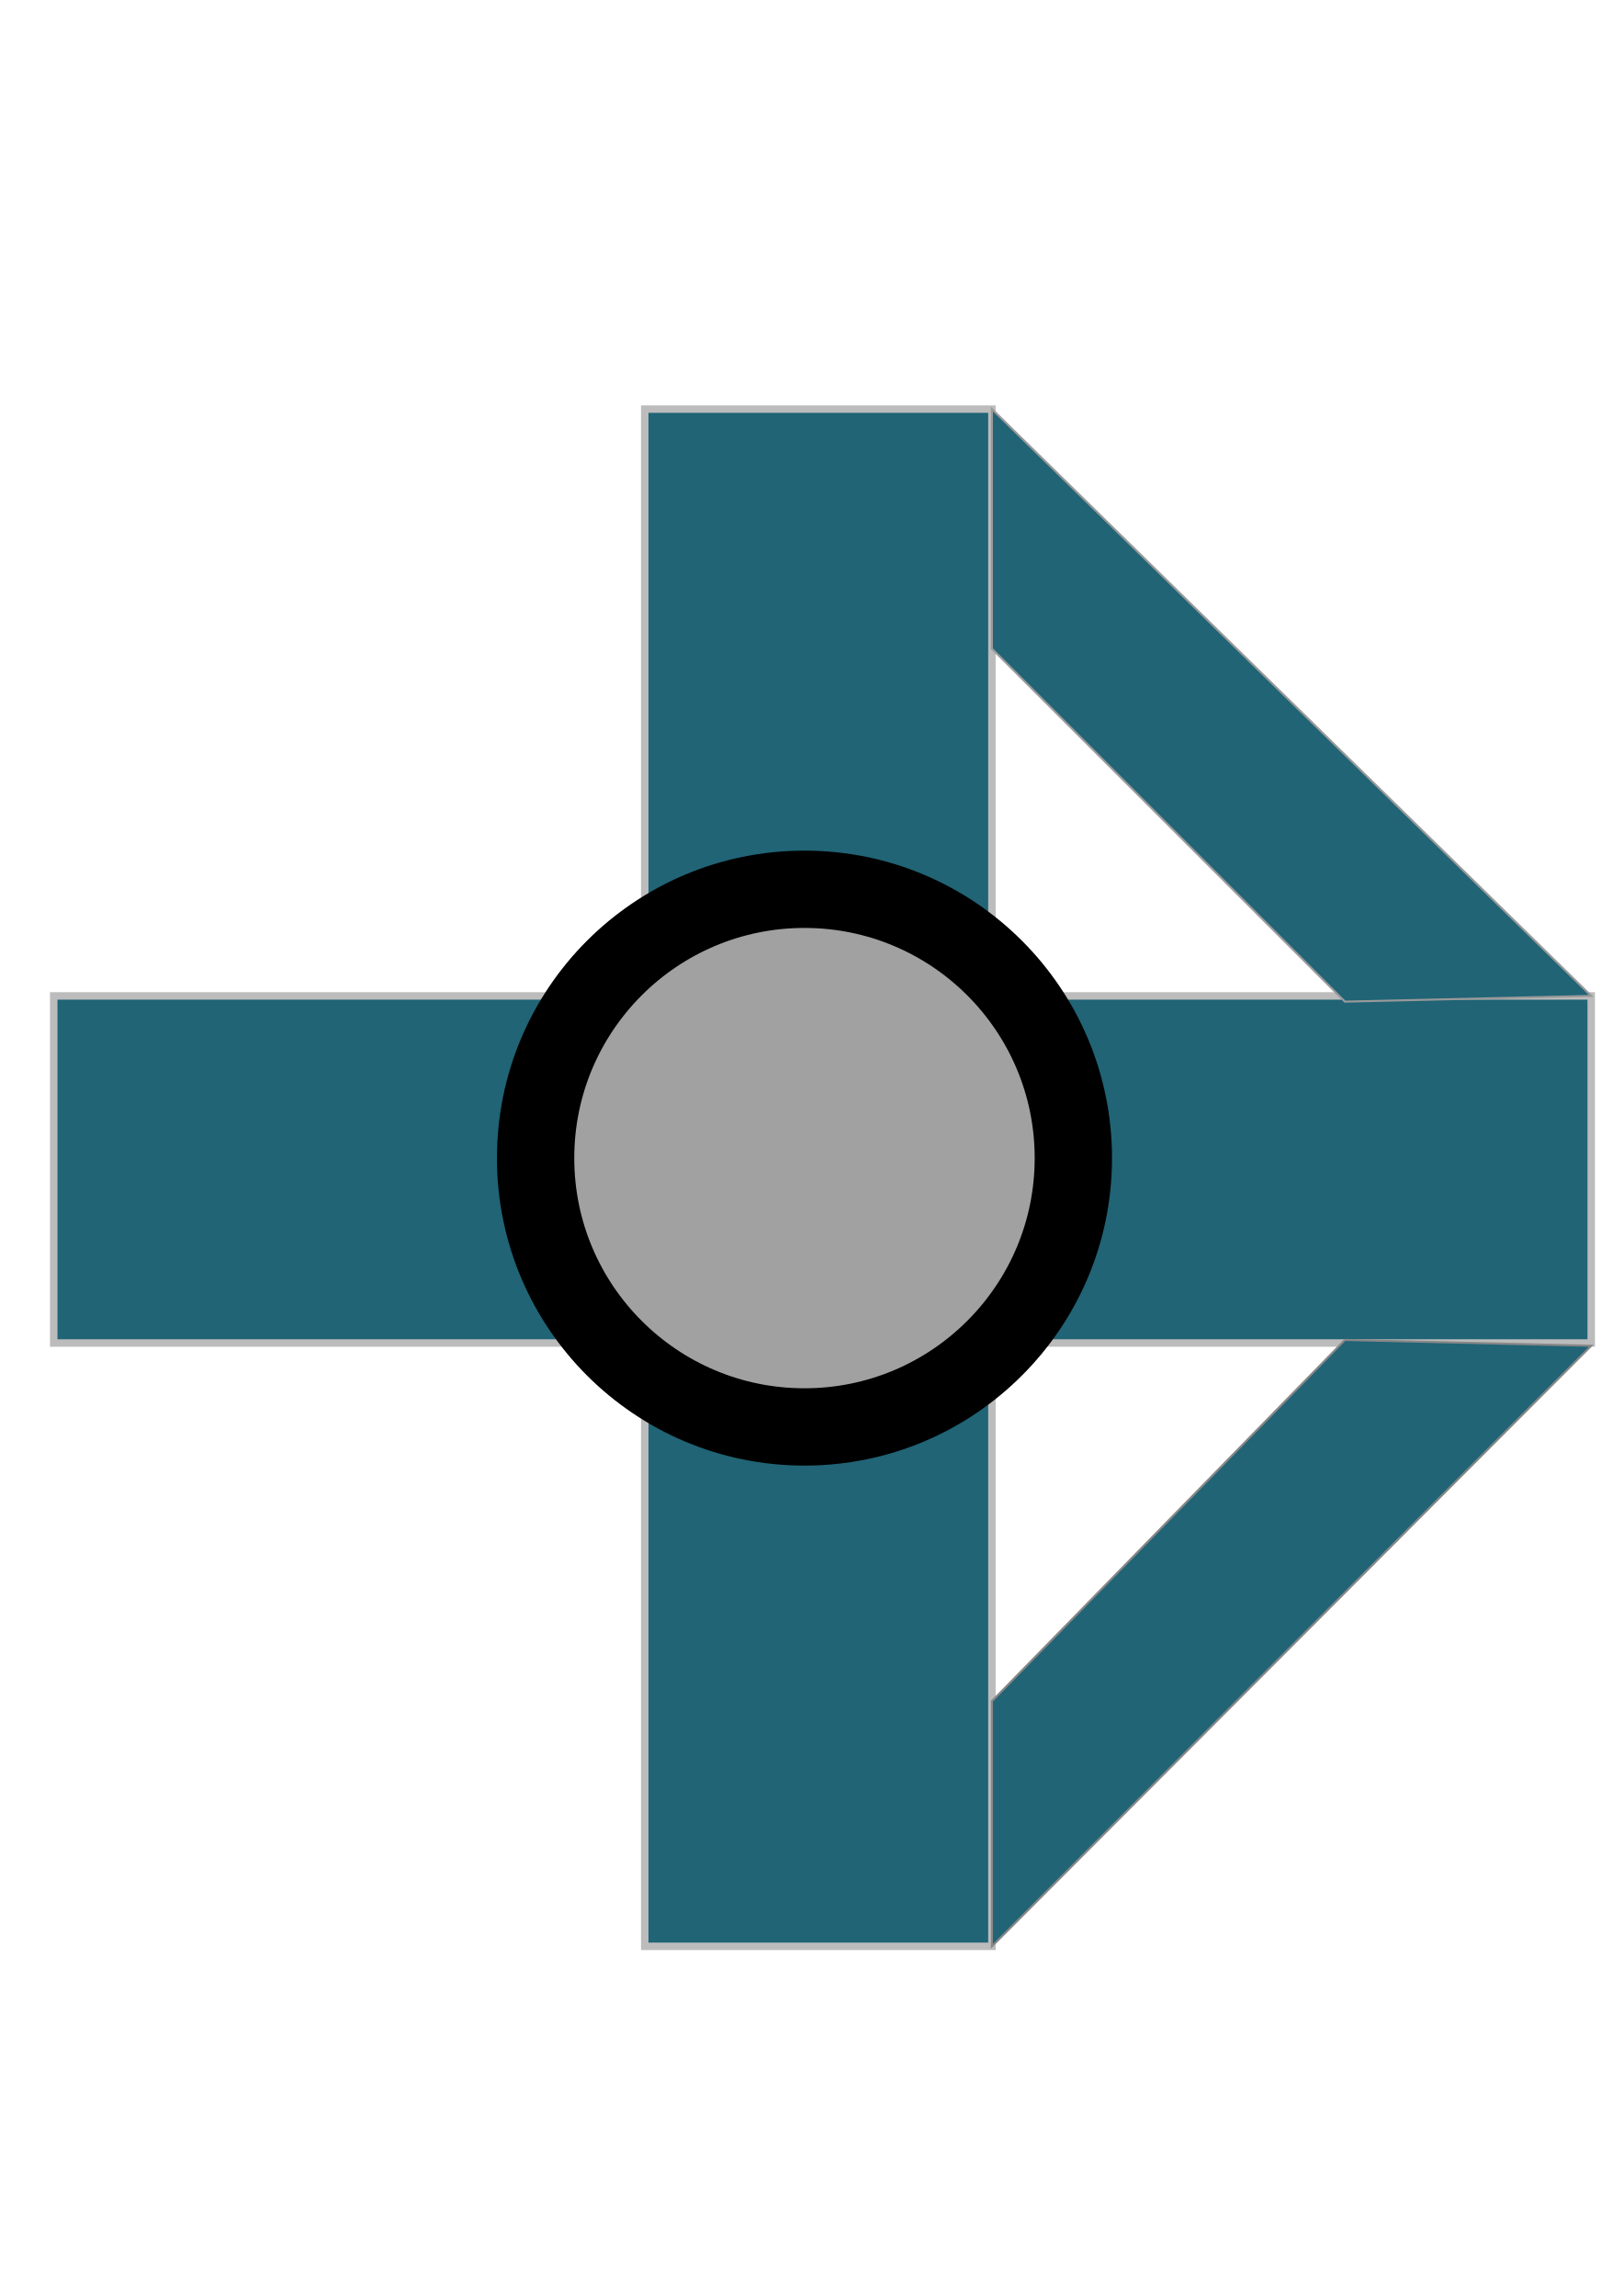
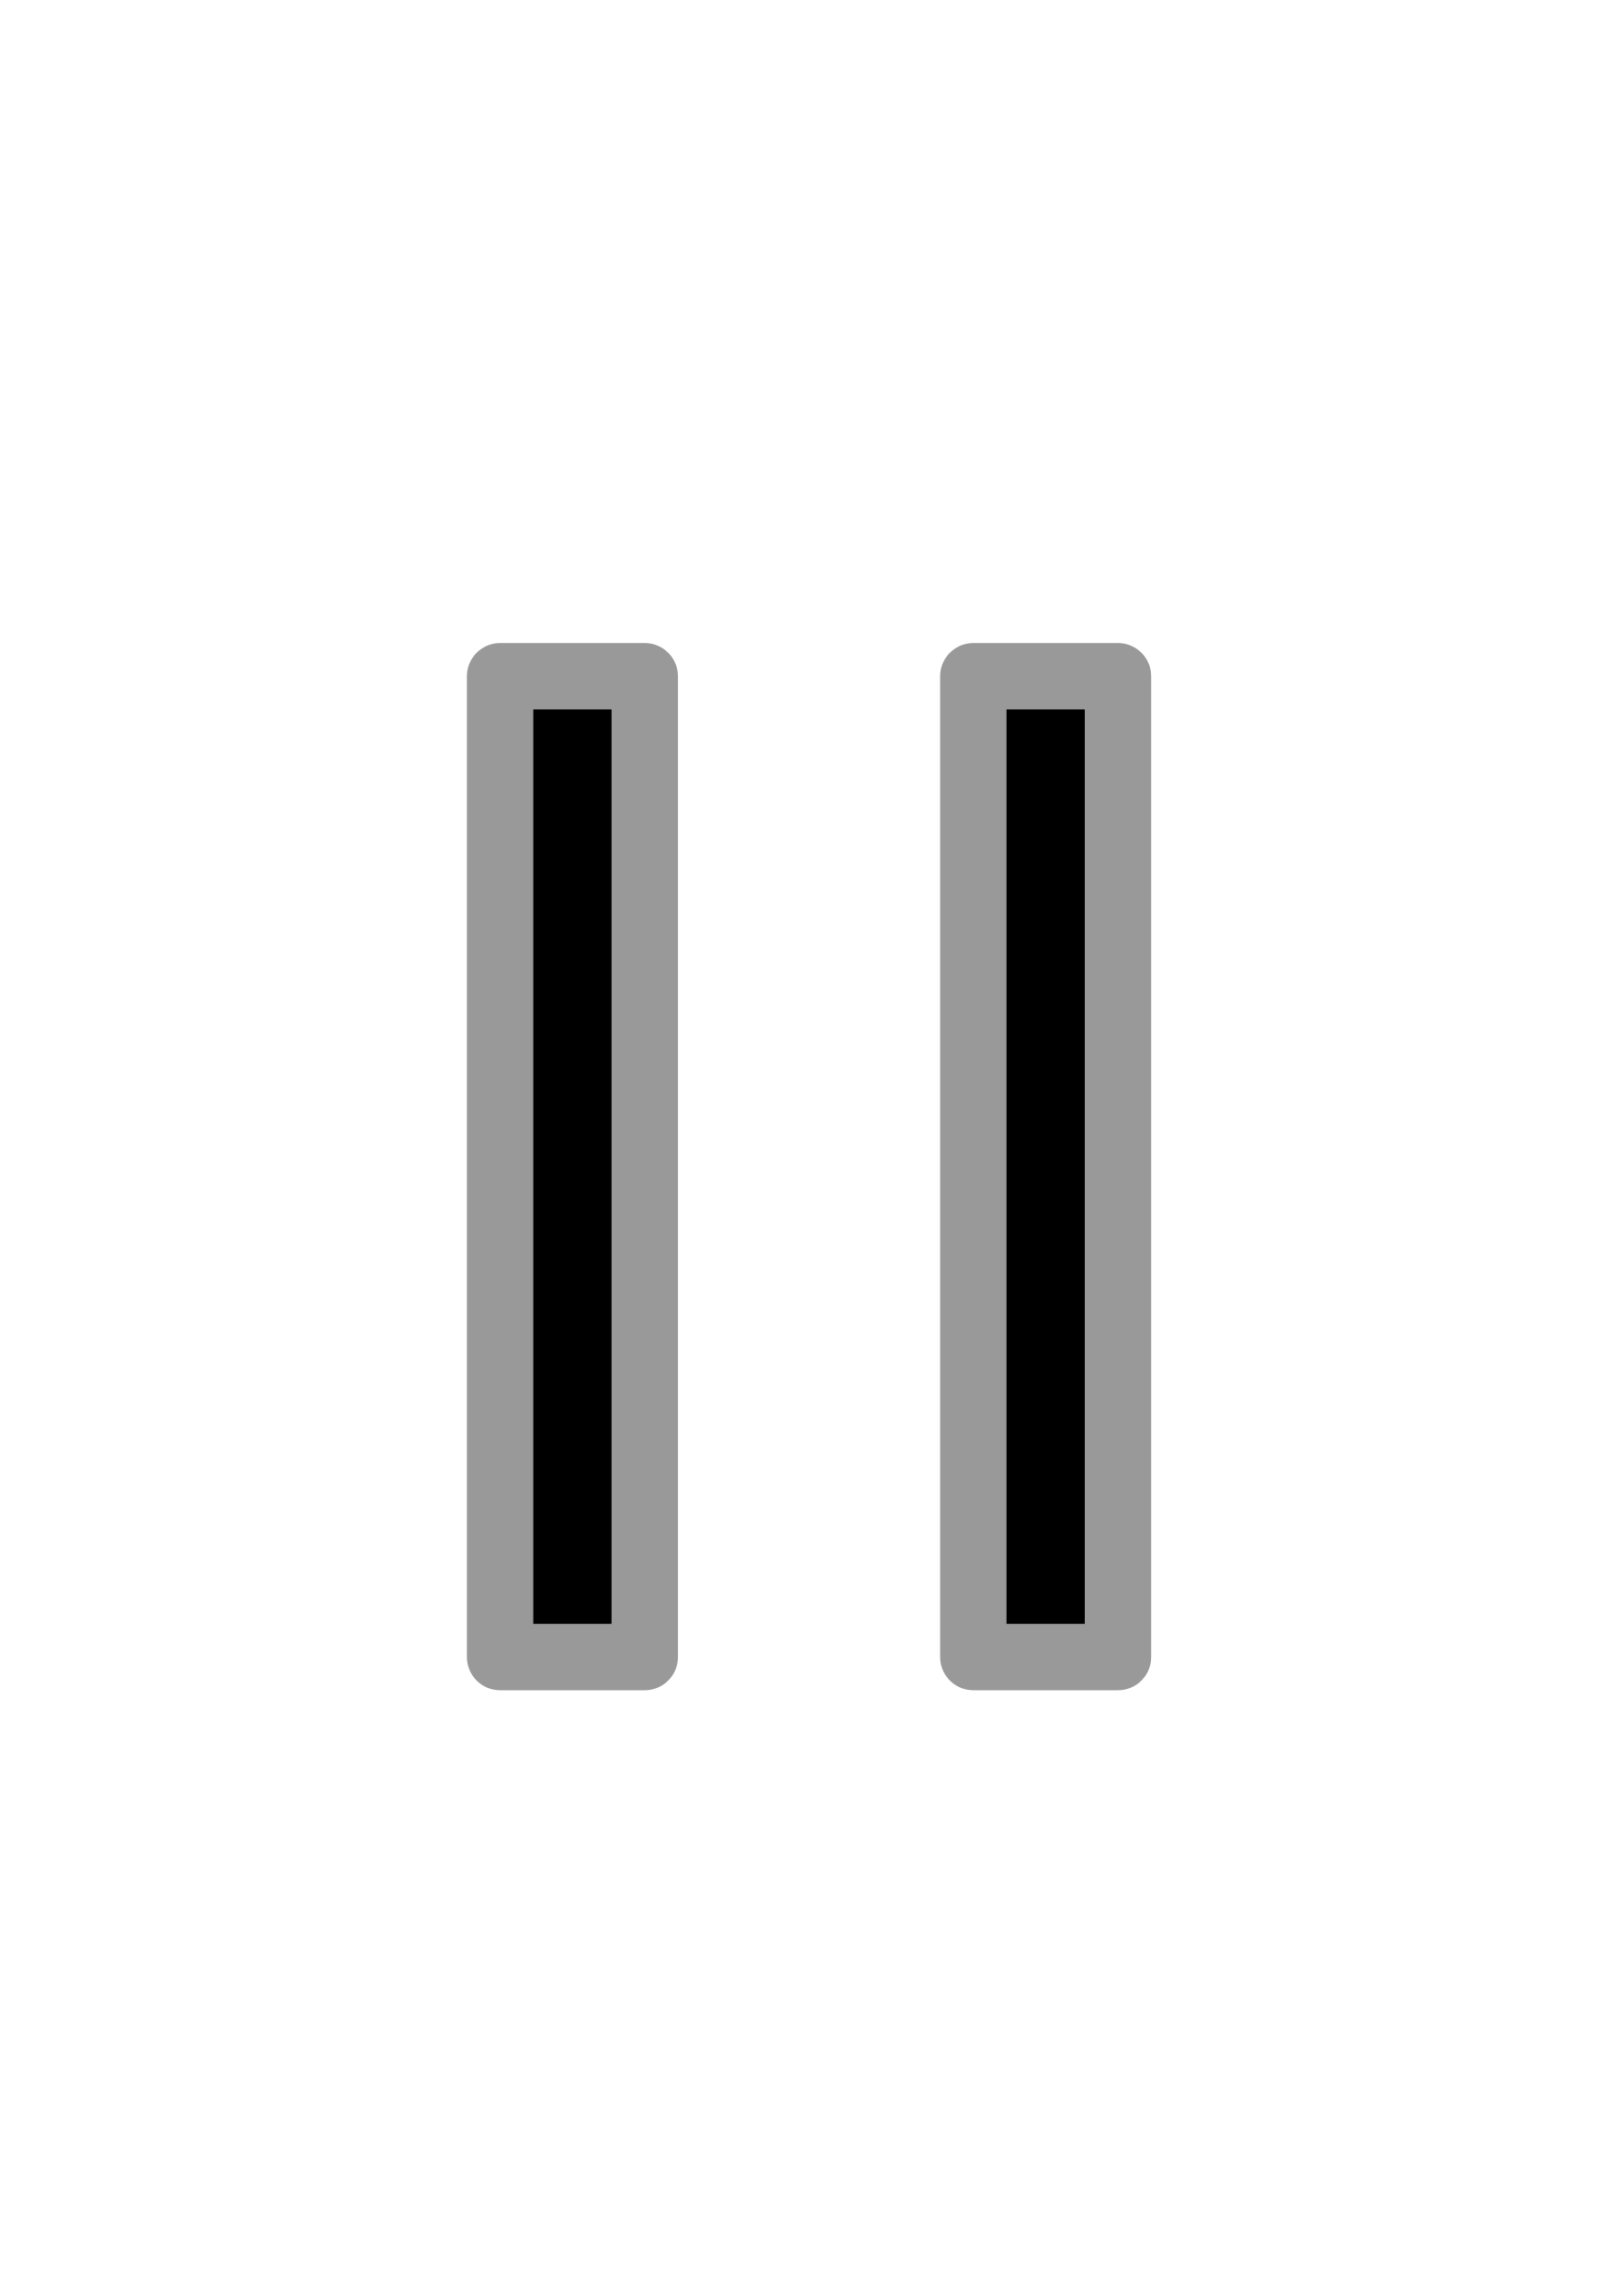
<svg xmlns="http://www.w3.org/2000/svg" width="210mm" height="297mm" viewBox="0 0 210 297" version="1.1" id="svg8">
  <defs id="defs2" />
-   <g id="layer2" style="display:inline">
+   <g id="layer2" style="display:none">
    <rect style="fill:#206476;fill-opacity:1;fill-rule:evenodd;stroke:#bcbcbc;stroke-width:0.965;stroke-miterlimit:4;stroke-dasharray:none;stroke-opacity:1" id="rect1010" width="44.901" height="198.849" x="83.388" y="52.919" ry="0" />
    <rect ry="0" y="-205.798" x="128.824" height="198.849" width="44.901" id="rect1010-9" style="fill:#206476;fill-opacity:1;fill-rule:evenodd;stroke:#bcbcbc;stroke-width:0.965;stroke-miterlimit:4;stroke-dasharray:none;stroke-opacity:1" transform="rotate(90)" />
-     <path id="path855" d="M 205.798,128.824 128.289,52.919 v 30.991 l 45.657,45.657 z" style="fill:#206476;stroke:#999999;stroke-width:0.265px;stroke-linecap:butt;stroke-linejoin:miter;stroke-opacity:1;fill-opacity:1" />
-     <path style="display:inline;fill:#206476;stroke:#878787;stroke-width:0.268px;stroke-linecap:butt;stroke-linejoin:miter;stroke-opacity:1;fill-opacity:1" d="m 205.798,174.087 -77.508,77.681 v -31.716 l 45.657,-46.726 z" id="path855-9" />
+     <path id="path855" d="M 205.798,128.824 128.289,52.919 v 30.991 l 45.657,45.657 z" style="fill:#206476;fill-opacity:1;stroke:#999999;stroke-width:0.265px;stroke-linecap:butt;stroke-linejoin:miter;stroke-opacity:1" />
+     <path style="display:inline;fill:#206476;fill-opacity:1;stroke:#878787;stroke-width:0.268px;stroke-linecap:butt;stroke-linejoin:miter;stroke-opacity:1" d="m 205.798,174.087 -77.508,77.681 v -31.716 l 45.657,-46.726 z" id="path855-9" />
  </g>
-   <g id="layer1" style="display:inline">
+   <g id="layer1" style="display:none">
    <circle style="fill:#a1a1a1;fill-opacity:1;fill-rule:evenodd;stroke:#000000;stroke-width:10;stroke-miterlimit:4;stroke-dasharray:none;stroke-opacity:1" id="path889" cx="104.046" cy="149.808" r="34.774" />
+   </g>
+   <g style="display:none" id="layer4">
+     <path id="path833" d="m 147.526,202.479 c 0,0 -12.473,-85.423 91.848,-83.911 V 95.222 l 52.872,52.872 -52.314,30.203 v -25.334 c 0,0 -50.83,-4.914 -52.72,50.271 z" style="fill:#000000;fill-opacity:1;stroke:#000000;stroke-width:0.265px;stroke-linecap:butt;stroke-linejoin:miter;stroke-opacity:1" />
+     <path style="fill:#000000;fill-opacity:1;stroke:#000000;stroke-width:0.265px;stroke-linecap:butt;stroke-linejoin:miter;stroke-opacity:1" d="m 114.329,201.41 c 0,0 12.473,-85.423 -91.848,-83.911 V 94.153 l -52.872,52.872 52.314,30.203 v -25.334 c 0,0 50.83,-4.914 52.72,50.271 z" id="path833-7" />
+   </g>
+   <g style="display:none" id="layer5">
+     <g id="g1508">
+       <rect y="113.171" x="70.055" height="106.908" width="88.199" id="rect833" style="fill:#000000;fill-rule:evenodd;stroke:#999999;stroke-width:8" />
+       <ellipse ry="8.285" rx="43.03" cy="121.457" cx="113.085" id="path835" style="fill:#000000;fill-rule:evenodd;stroke:#999999;stroke-width:8" />
+       <rect y="134.553" x="87.695" height="82.052" width="4.811" id="rect837" style="fill:#000000;fill-rule:evenodd;stroke:#999999;stroke-width:8" />
+       <rect y="134.553" x="112.818" height="82.854" width="3.742" id="rect839" style="fill:#000000;fill-rule:evenodd;stroke:#999999;stroke-width:8" />
+       <rect y="132.415" x="135.001" height="84.992" width="3.207" id="rect841" style="fill:#000000;fill-rule:evenodd;stroke:#999999;stroke-width:8" />
+       <path d="m 105.604,77.502 -2.333,15.193 3.85,14.469 -15.171,2.476 -12.571,8.133 -7.043,-13.663 -11.619,-9.443 10.818,-10.92 5.39,-13.969 13.729,6.914 z" id="path845" style="fill:#000000;fill-rule:evenodd;stroke:#999999;stroke-width:8" />
+       <path transform="rotate(26.56473,96.57,105.5136)" style="fill:#000000;fill-rule:evenodd;stroke:#999999;stroke-width:8" id="path845-0" d="m 101.298,83.533 -2.333,15.193 3.85,14.469 -15.171,2.476 -12.571,8.133 -7.043,-13.663 -11.619,-9.443 10.818,-10.92 5.39,-13.969 13.729,6.914 z" />
+       <text id="text864" y="122.526" x="57.5" style="font-style:normal;font-weight:normal;font-size:84.122px;line-height:1.25;font-family:sans-serif;fill:#ff0000;fill-opacity:1;stroke:none;stroke-width:0.493" xml:space="preserve">
+         <tspan style="font-size:84.122px;fill:#ff0000;fill-opacity:1;stroke-width:0.493" y="122.526" x="57.5" id="tspan862">X</tspan>
+       </text>
+     </g>
+   </g>
+   <g style="display:none" id="layer6">
+     <path style="fill:#007f19;fill-opacity:1;stroke:#000000;stroke-width:10;stroke-linecap:butt;stroke-linejoin:round;stroke-miterlimit:4;stroke-dasharray:none;stroke-opacity:1" d="M 37.869,36.47 V 232.646 L 190.429,144.565 c 0,0 -151.492,-103.818 -152.561,-108.095 z" id="path1510" />
+   </g>
+   <g id="layer8">
+     <rect y="87.476" x="64.679" height="126.875" width="18.709" id="rect1576" style="fill:#000000;fill-opacity:1;fill-rule:evenodd;stroke:#999999;stroke-width:8.586;stroke-linejoin:round;stroke-miterlimit:4;stroke-dasharray:none" />
+     <rect style="fill:#000000;fill-opacity:1;fill-rule:evenodd;stroke:#999999;stroke-width:8.586;stroke-linejoin:round;stroke-miterlimit:4;stroke-dasharray:none" id="rect1576-6" width="18.709" height="126.875" x="125.884" y="87.476" />
+   </g>
+   <g style="display:none" id="layer7">
+     <g id="g1573">
+       <g id="g1544" style="fill:#000000;fill-opacity:1">
+         <path id="path1538" d="m 14.741,126.622 h 21.167 c 0,0 76.351,-123.976 126.244,-0.378 25.324,0 25.324,0 25.324,0 0,0 -67.28,-195.036 -172.735,0.378 z" style="fill:#000000;fill-opacity:1;stroke:#000000;stroke-width:0.265px;stroke-linecap:butt;stroke-linejoin:miter;stroke-opacity:1" />
+         <path id="path1540" d="m 162.152,126.244 h -27.448 l 41.648,41.648 35.458,-41.694 -24.333,0.047" style="fill:#000000;fill-opacity:1;stroke:#000000;stroke-width:0.265px;stroke-linecap:butt;stroke-linejoin:miter;stroke-opacity:1" />
+       </g>
+       <g style="fill:#000000;fill-opacity:1" id="g1544-5" transform="rotate(180,104.0113,156.3466)">
+         <path style="fill:#000000;fill-opacity:1;stroke:#000000;stroke-width:0.265px;stroke-linecap:butt;stroke-linejoin:miter;stroke-opacity:1" d="m 14.741,126.622 h 21.167 c 0,0 76.351,-123.976 126.244,-0.378 25.324,0 25.324,0 25.324,0 0,0 -67.28,-195.036 -172.735,0.378 z" id="path1538-8" />
+         <path style="fill:#000000;fill-opacity:1;stroke:#000000;stroke-width:0.265px;stroke-linecap:butt;stroke-linejoin:miter;stroke-opacity:1" d="m 162.152,126.244 h -27.448 l 41.648,41.648 35.458,-41.694 -24.333,0.047" id="path1540-0" />
+       </g>
+     </g>
  </g>
  <g style="display:none" id="layer3">
    <path style="fill:#c0c0c0;fill-opacity:1;stroke:#888888;stroke-width:10;stroke-linecap:butt;stroke-linejoin:miter;stroke-miterlimit:4;stroke-dasharray:none;stroke-opacity:1" d="M 130.969,97.896 V 234.912 l 70.965,-70.965 -71.154,-71.154 z" id="path1032" />
  </g>
</svg>
